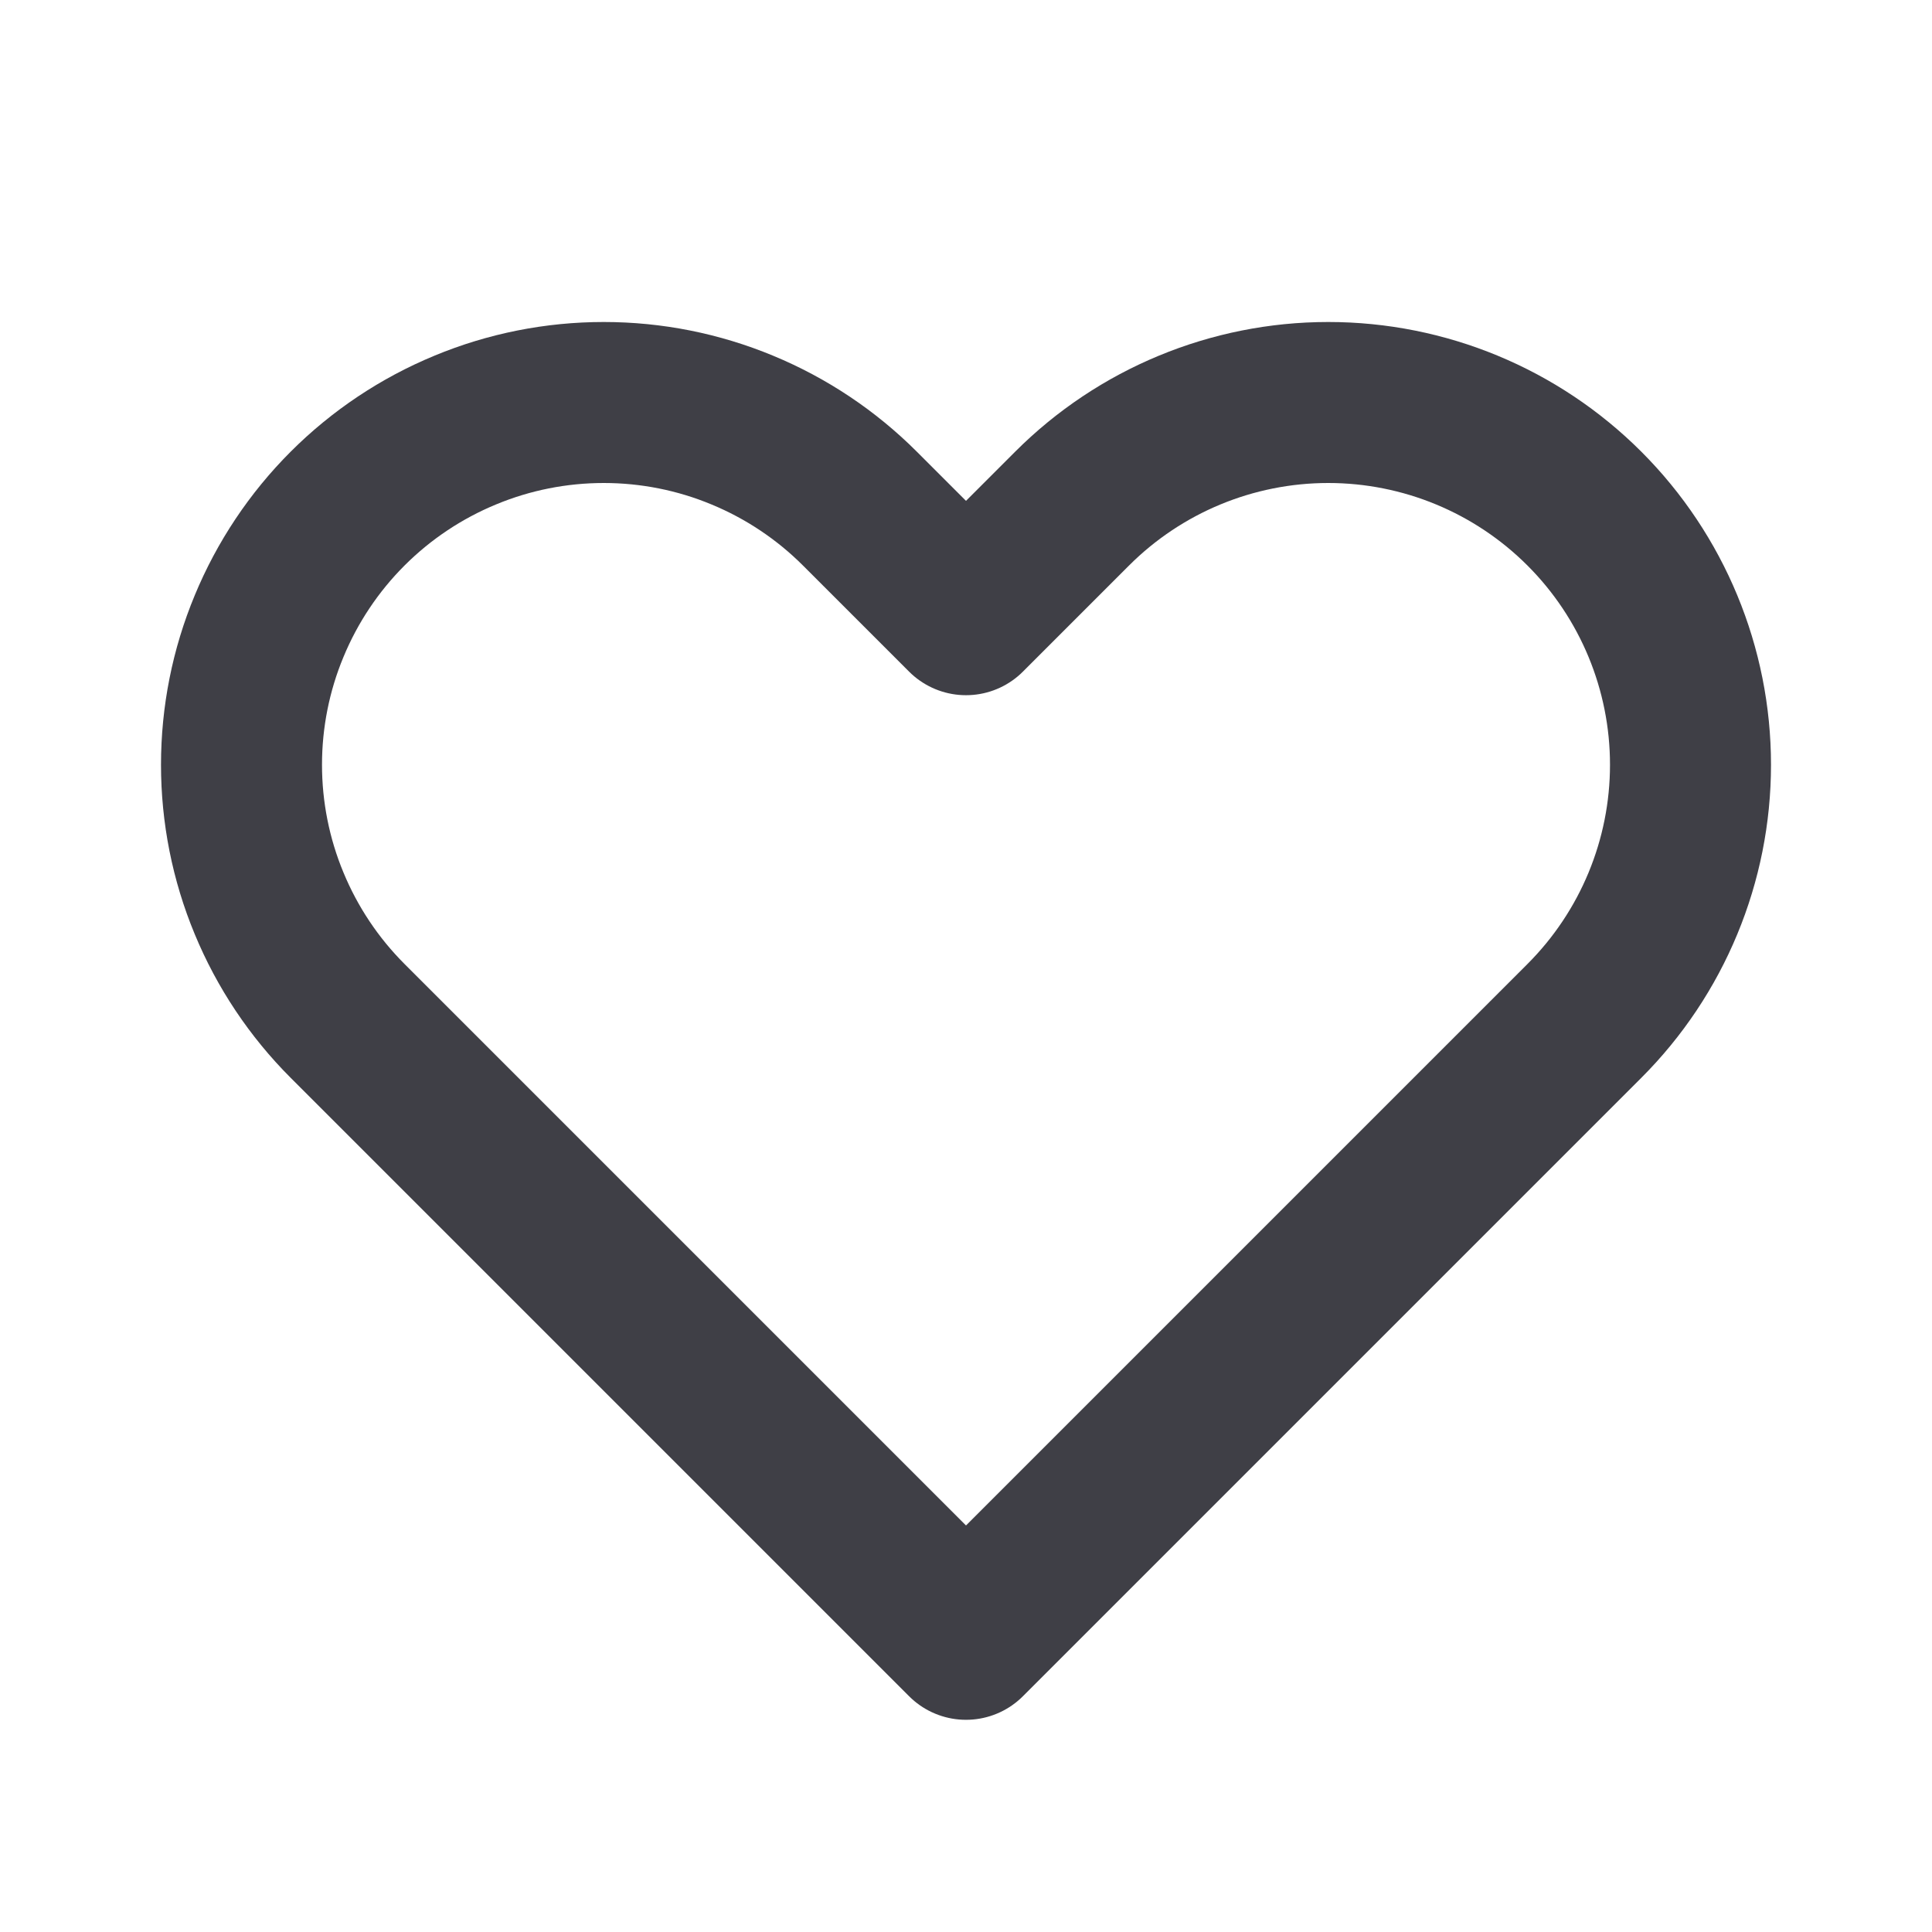
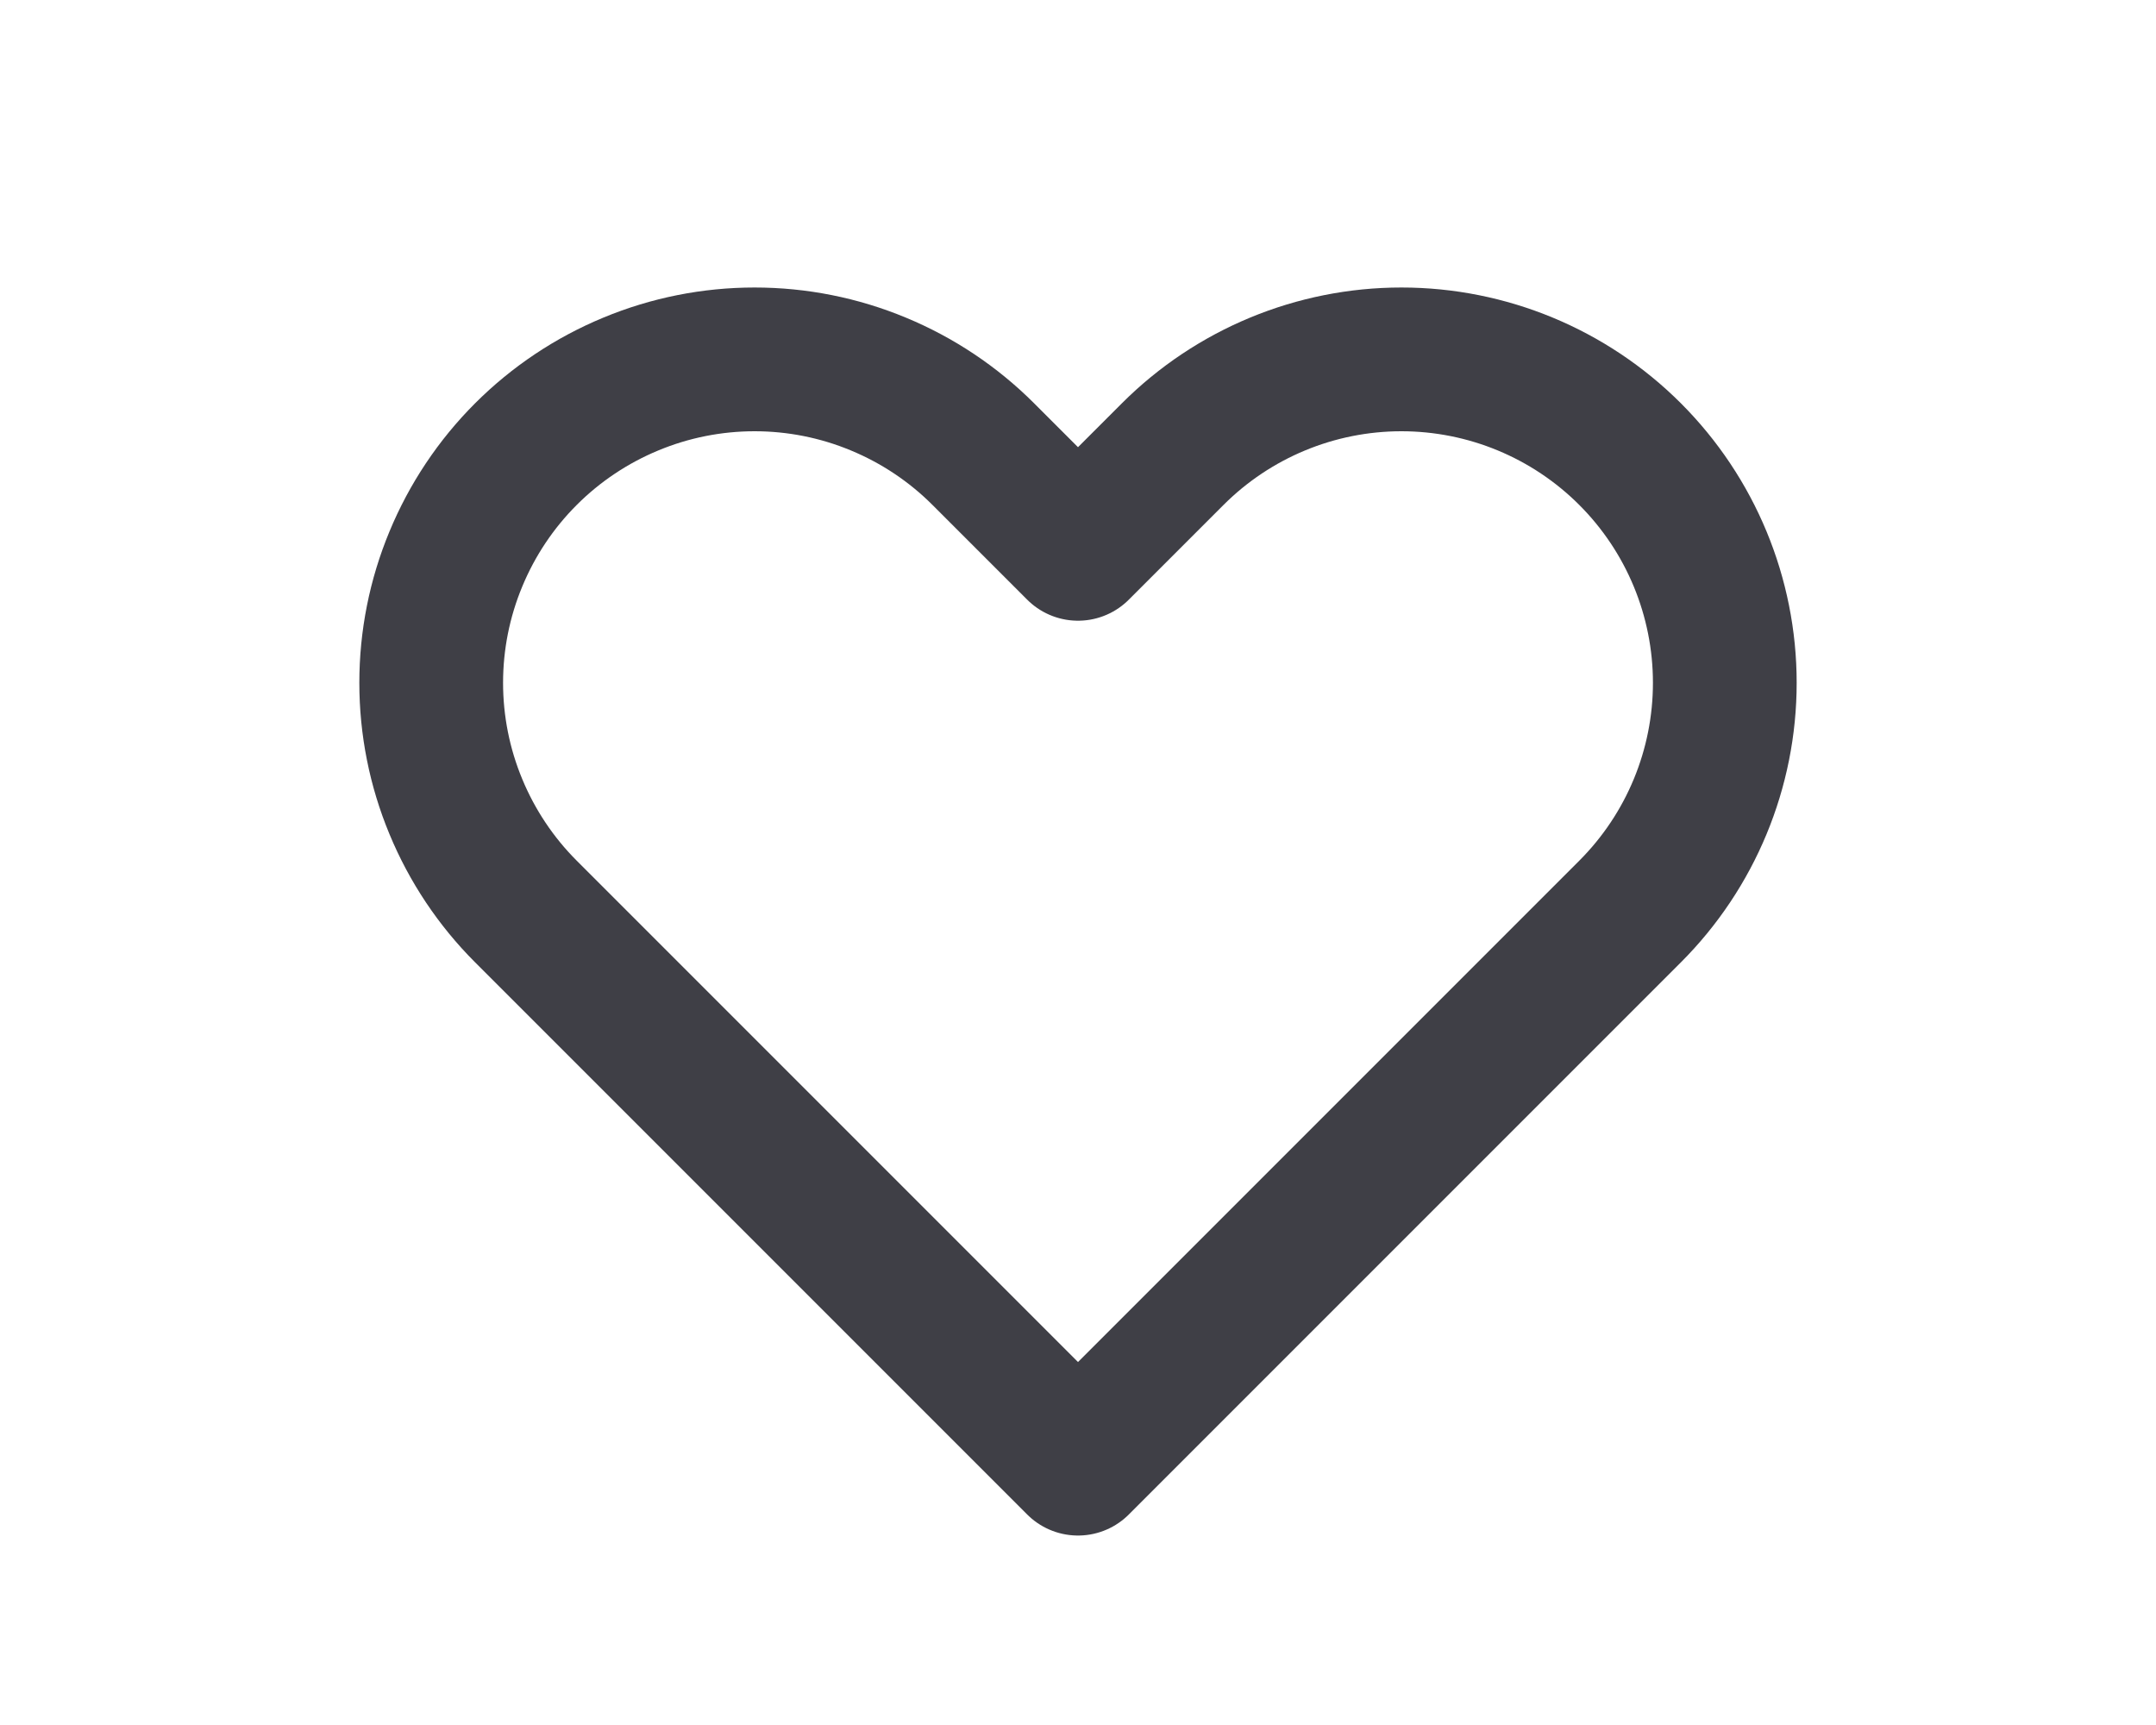
- <svg xmlns="http://www.w3.org/2000/svg" width="24" height="24" viewBox="0 0 24 24" fill="none">
+ <svg xmlns="http://www.w3.org/2000/svg" width="30" height="24" viewBox="0 0 24 24" fill="none">
  <path d="M3.343 7.778C3.569 7.232 3.9 6.736 4.318 6.318C4.736 5.9 5.232 5.569 5.778 5.343C6.324 5.116 6.909 5 7.5 5C8.091 5 8.676 5.116 9.222 5.343C9.768 5.569 10.264 5.9 10.682 6.318L12 7.636L13.318 6.318C14.162 5.474 15.307 5 16.5 5C17.694 5 18.838 5.474 19.682 6.318C20.526 7.162 21 8.307 21 9.5C21 10.694 20.526 11.838 19.682 12.682L12 20.364L4.318 12.682C3.9 12.264 3.569 11.768 3.343 11.222C3.116 10.676 3 10.091 3 9.5C3 8.909 3.116 8.324 3.343 7.778Z" stroke="#3F3F46" stroke-width="2" stroke-linecap="round" stroke-linejoin="round" />
</svg>
